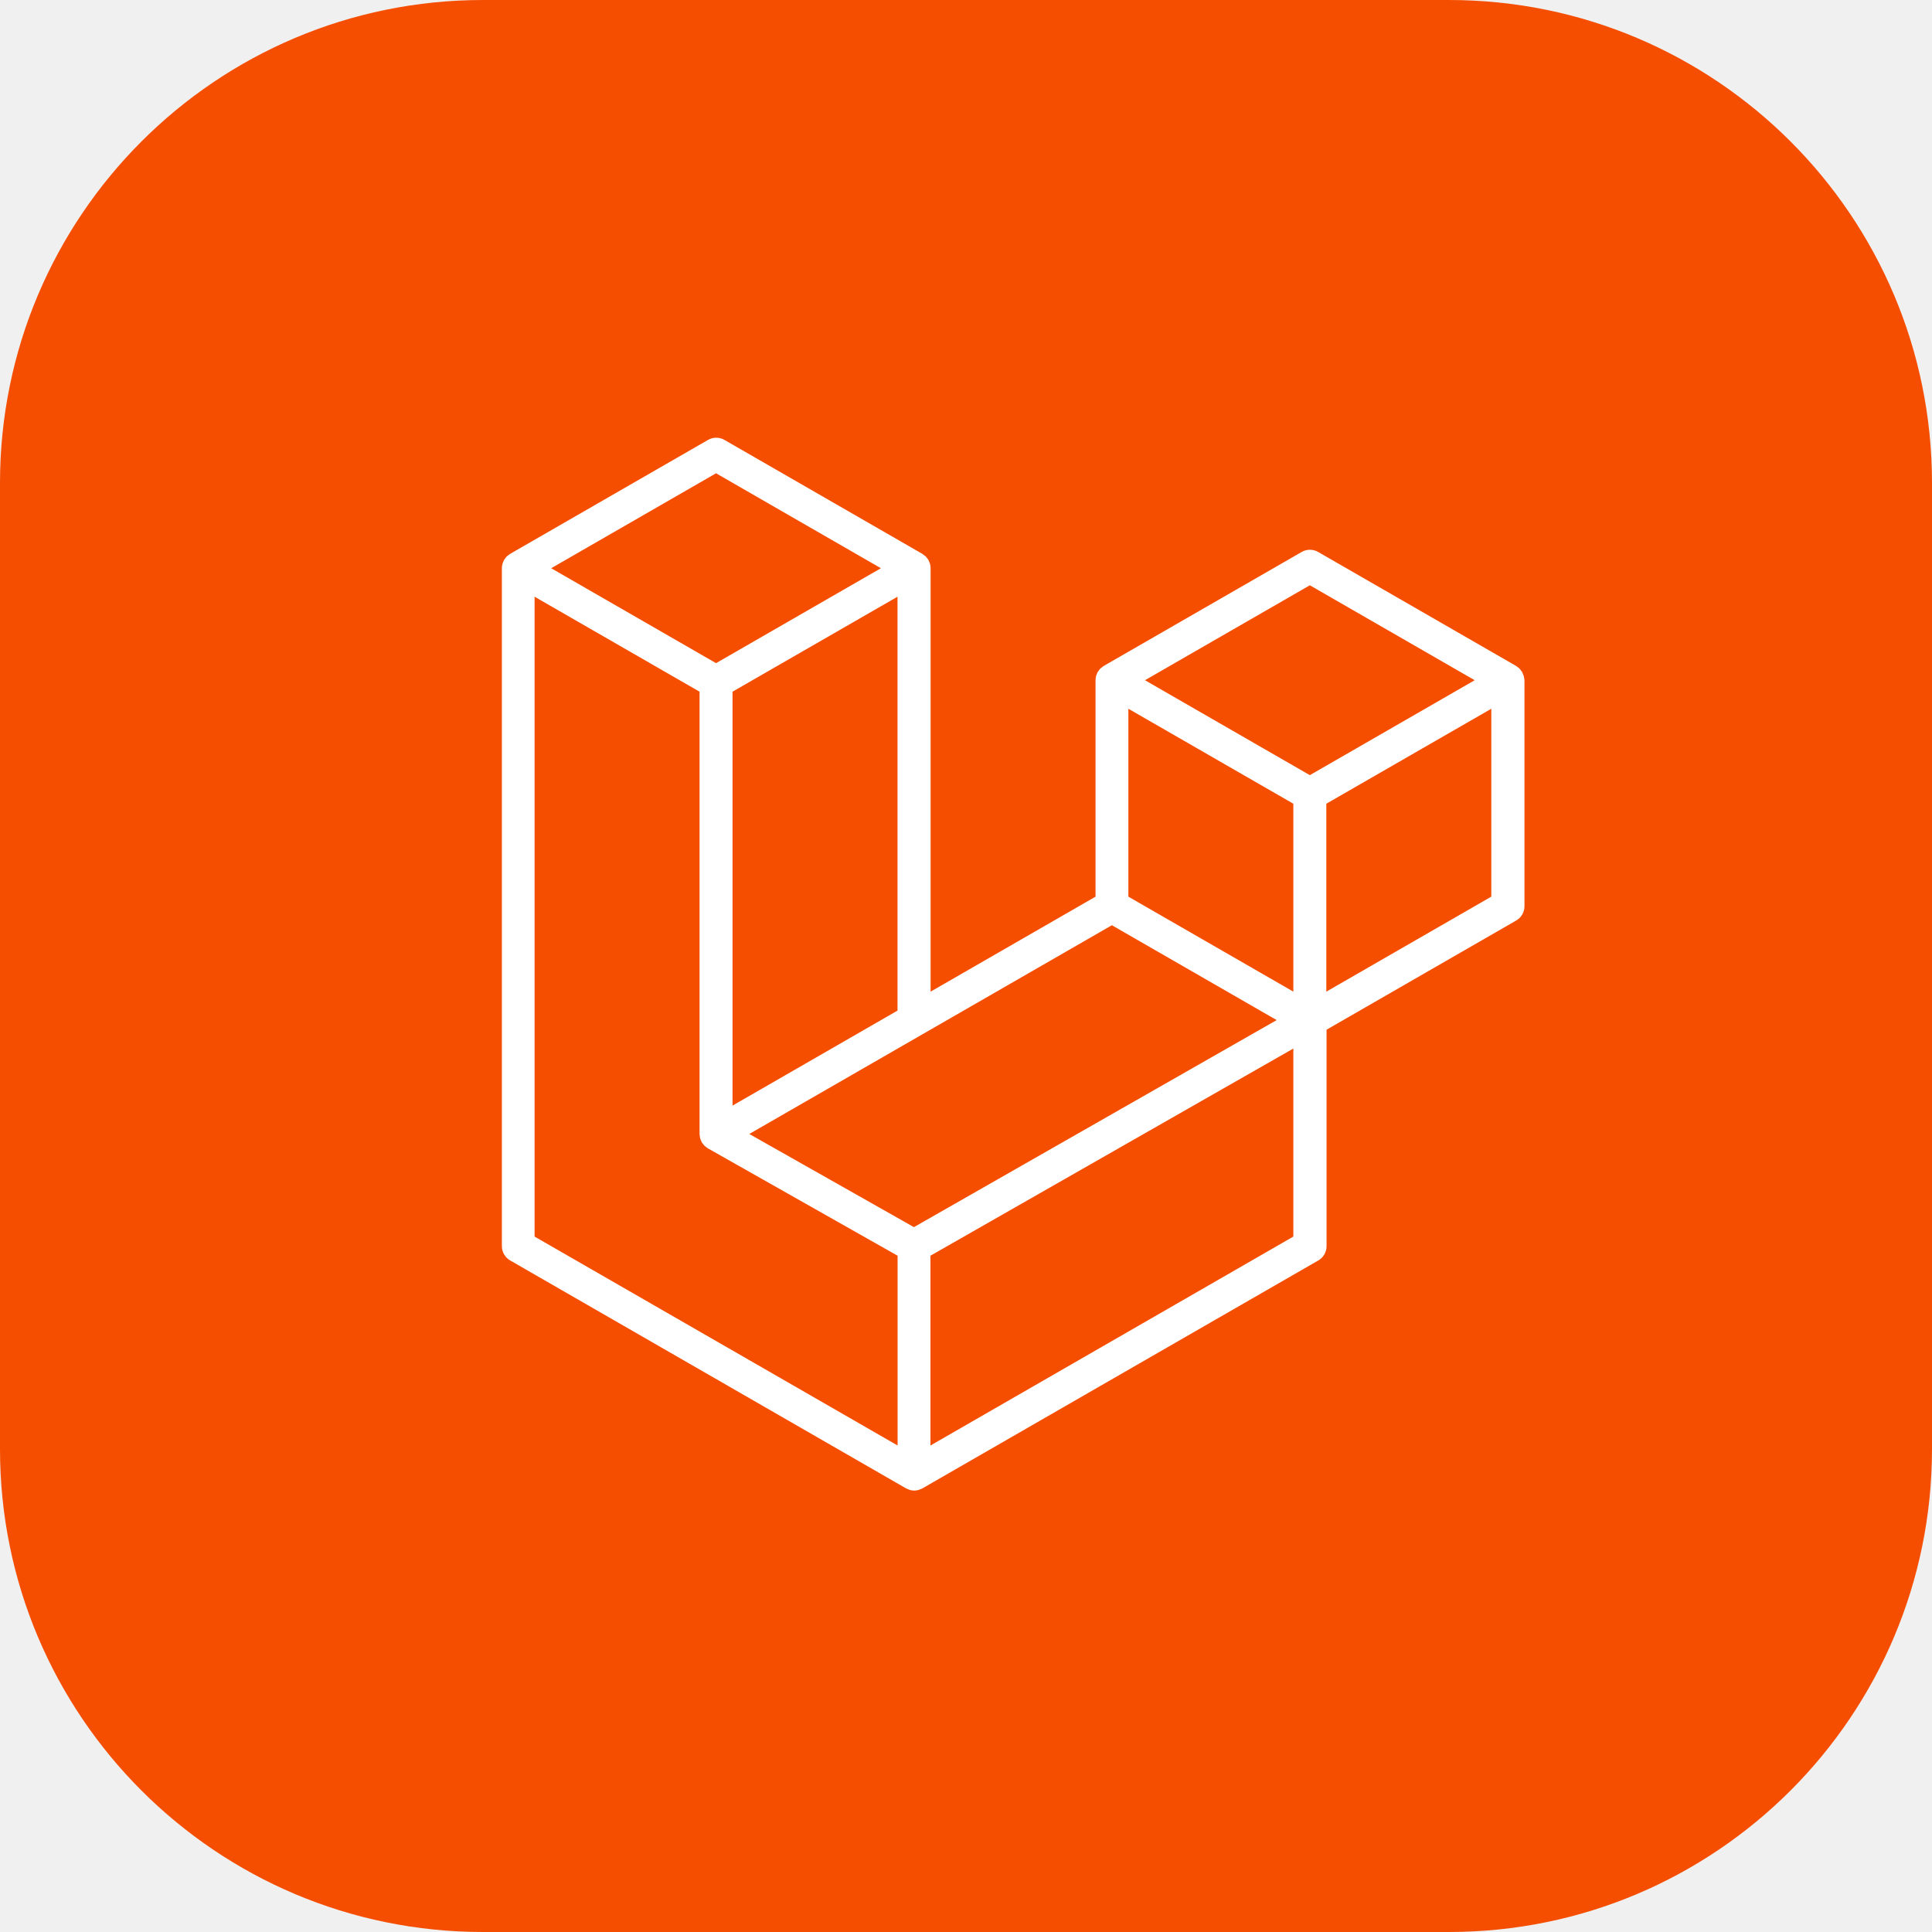
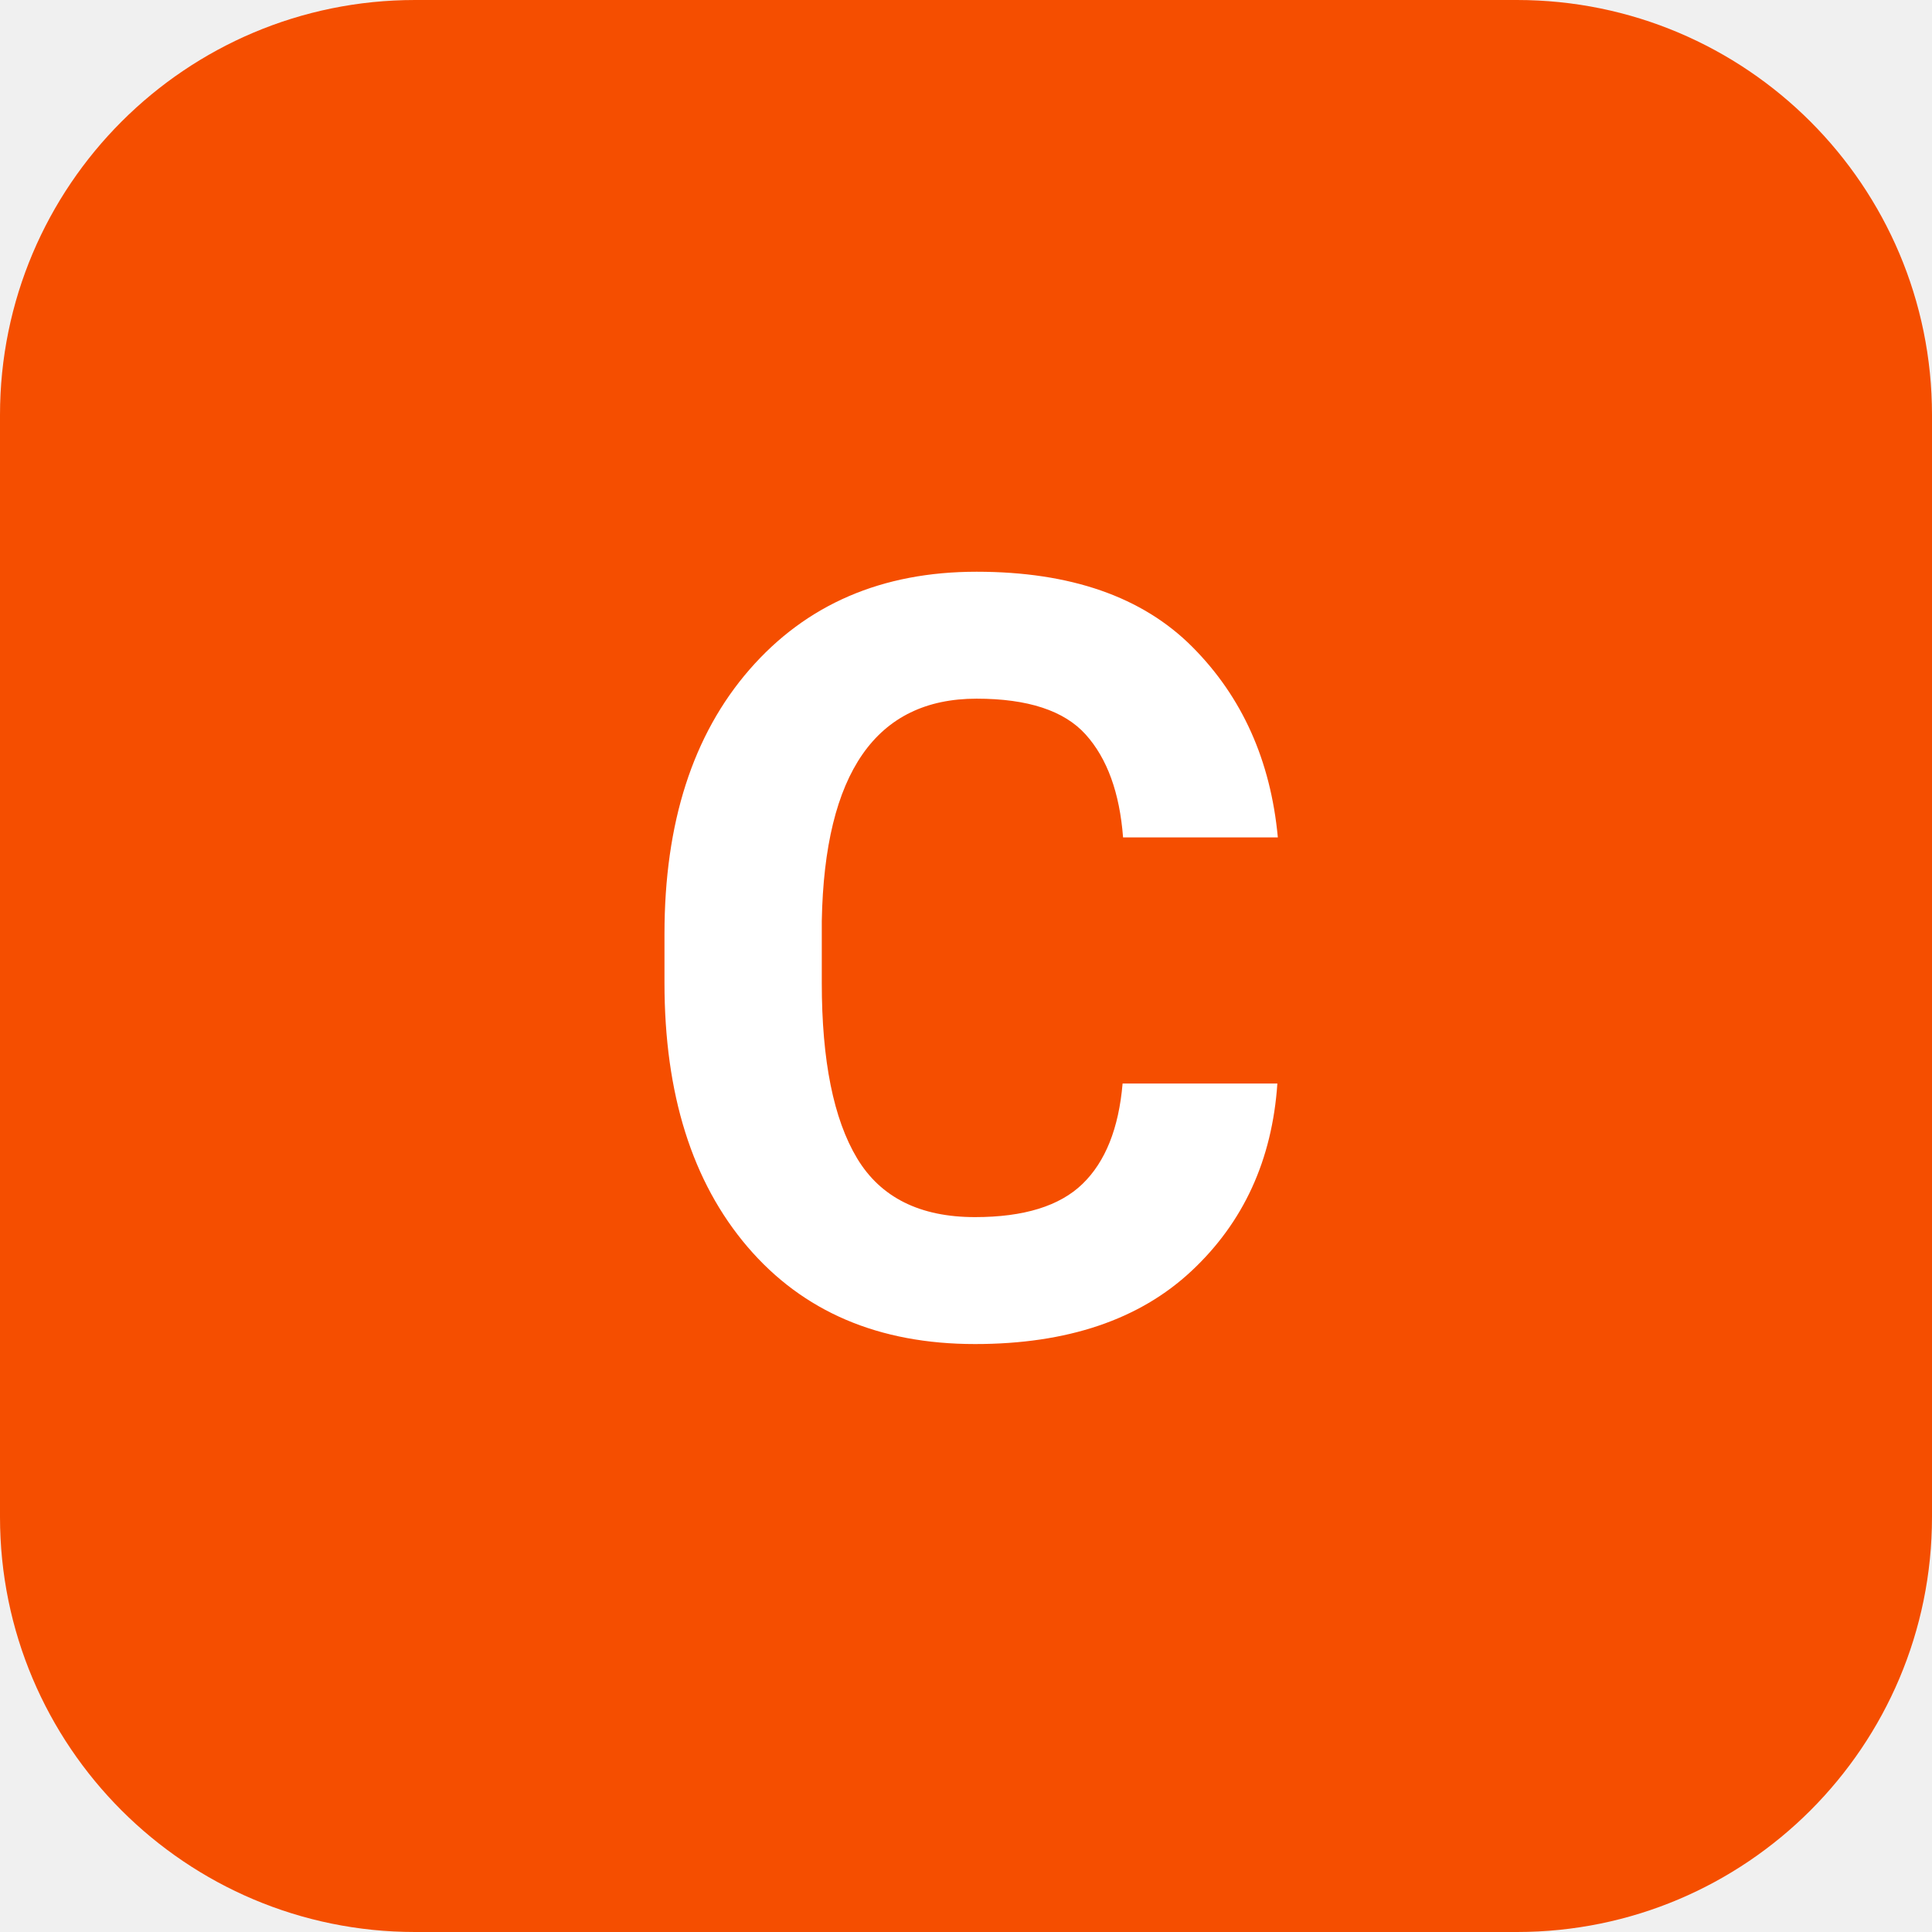
<svg xmlns="http://www.w3.org/2000/svg" width="512" height="512" viewBox="0 0 512 512">
-   <rect width="512" height="512" rx="128" fill="#f54e00" />
-   <g transform="translate(98, 98)" fill="#ffffff">
-     <path d="M305.8 81.125C305.77 80.995 305.69 80.885 305.65 80.755C305.56 80.525 305.49 80.285 305.37 80.075C305.29 79.935 305.17 79.815 305.07 79.685C304.94 79.515 304.83 79.325 304.68 79.175C304.55 79.045 304.39 78.955 304.25 78.845C304.09 78.715 303.95 78.575 303.77 78.475L251.32 48.275C249.97 47.495 248.31 47.495 246.96 48.275L194.51 78.475C194.33 78.575 194.19 78.725 194.03 78.845C193.89 78.955 193.73 79.045 193.6 79.175C193.45 79.325 193.34 79.515 193.21 79.685C193.11 79.815 192.99 79.935 192.91 80.075C192.79 80.285 192.71 80.525 192.63 80.755C192.58 80.875 192.51 80.995 192.48 81.125C192.38 81.495 192.33 81.875 192.33 82.265V139.625L148.62 164.795V52.575C148.62 52.185 148.57 51.805 148.47 51.435C148.44 51.305 148.36 51.195 148.32 51.065C148.23 50.835 148.16 50.595 148.04 50.385C147.96 50.245 147.84 50.125 147.74 49.995C147.61 49.825 147.5 49.635 147.35 49.485C147.22 49.355 147.06 49.265 146.92 49.155C146.76 49.025 146.62 48.885 146.44 48.785L93.99 18.585C92.64 17.805 90.98 17.805 89.63 18.585L37.18 48.785C37 48.885 36.86 49.035 36.7 49.155C36.56 49.265 36.4 49.355 36.27 49.485C36.12 49.635 36.01 49.825 35.88 49.995C35.78 50.125 35.66 50.245 35.58 50.385C35.46 50.595 35.38 50.835 35.3 51.065C35.25 51.185 35.18 51.305 35.15 51.435C35.05 51.805 35 52.185 35 52.575V232.235C35 233.795 35.84 235.245 37.19 236.025L142.1 296.425C142.33 296.555 142.58 296.635 142.82 296.725C142.93 296.765 143.04 296.835 143.16 296.865C143.53 296.965 143.9 297.015 144.28 297.015C144.66 297.015 145.03 296.965 145.4 296.865C145.5 296.835 145.59 296.775 145.69 296.745C145.95 296.655 146.21 296.565 146.45 296.435L251.36 236.035C252.72 235.255 253.55 233.815 253.55 232.245V174.885L303.81 145.945C305.17 145.165 306 143.725 306 142.155V82.265C305.95 81.875 305.89 81.495 305.8 81.125ZM144.2 227.205L100.57 202.515L146.39 176.135L196.66 147.195L240.33 172.335L208.29 190.625L144.2 227.205ZM244.75 114.995V164.795L226.39 154.225L201.03 139.625V89.825L219.39 100.395L244.75 114.995ZM249.12 57.105L292.81 82.265L249.12 107.425L205.43 82.265L249.12 57.105ZM114.49 184.425L96.13 194.995V85.305L121.49 70.705L139.85 60.135V169.815L114.49 184.425ZM91.76 27.425L135.45 52.585L91.76 77.745L48.07 52.585L91.76 27.425ZM43.67 60.135L62.03 70.705L87.39 85.305V202.545V202.555V202.565C87.39 202.735 87.44 202.895 87.46 203.055C87.49 203.265 87.49 203.485 87.55 203.695V203.705C87.6 203.875 87.69 204.035 87.76 204.195C87.84 204.375 87.89 204.575 87.99 204.745C87.99 204.745 87.99 204.755 88 204.755C88.09 204.905 88.22 205.035 88.33 205.175C88.45 205.335 88.55 205.495 88.69 205.635L88.7 205.645C88.82 205.765 88.98 205.855 89.12 205.965C89.28 206.085 89.42 206.225 89.59 206.325C89.6 206.325 89.6 206.325 89.61 206.335C89.62 206.335 89.62 206.345 89.63 206.345L139.87 234.775V285.065L43.67 229.705V60.135ZM244.75 229.705L148.58 285.075V234.775L219.8 194.115L244.75 179.875V229.705ZM297.2 139.625L253.49 164.795V114.995L278.85 100.395L297.21 89.825V139.625H297.2Z" />
-   </g>
+   <rect width="512" height="512" rx="110" fill="#f54e00" />
+   <text x="50%" y="54%" dominant-baseline="middle" text-anchor="middle" font-family="system-ui, -apple-system, BlinkMacSystemFont, 'Segoe UI', Roboto, sans-serif" font-size="280" font-weight="bold" fill="#ffffff">C</text>
</svg>
